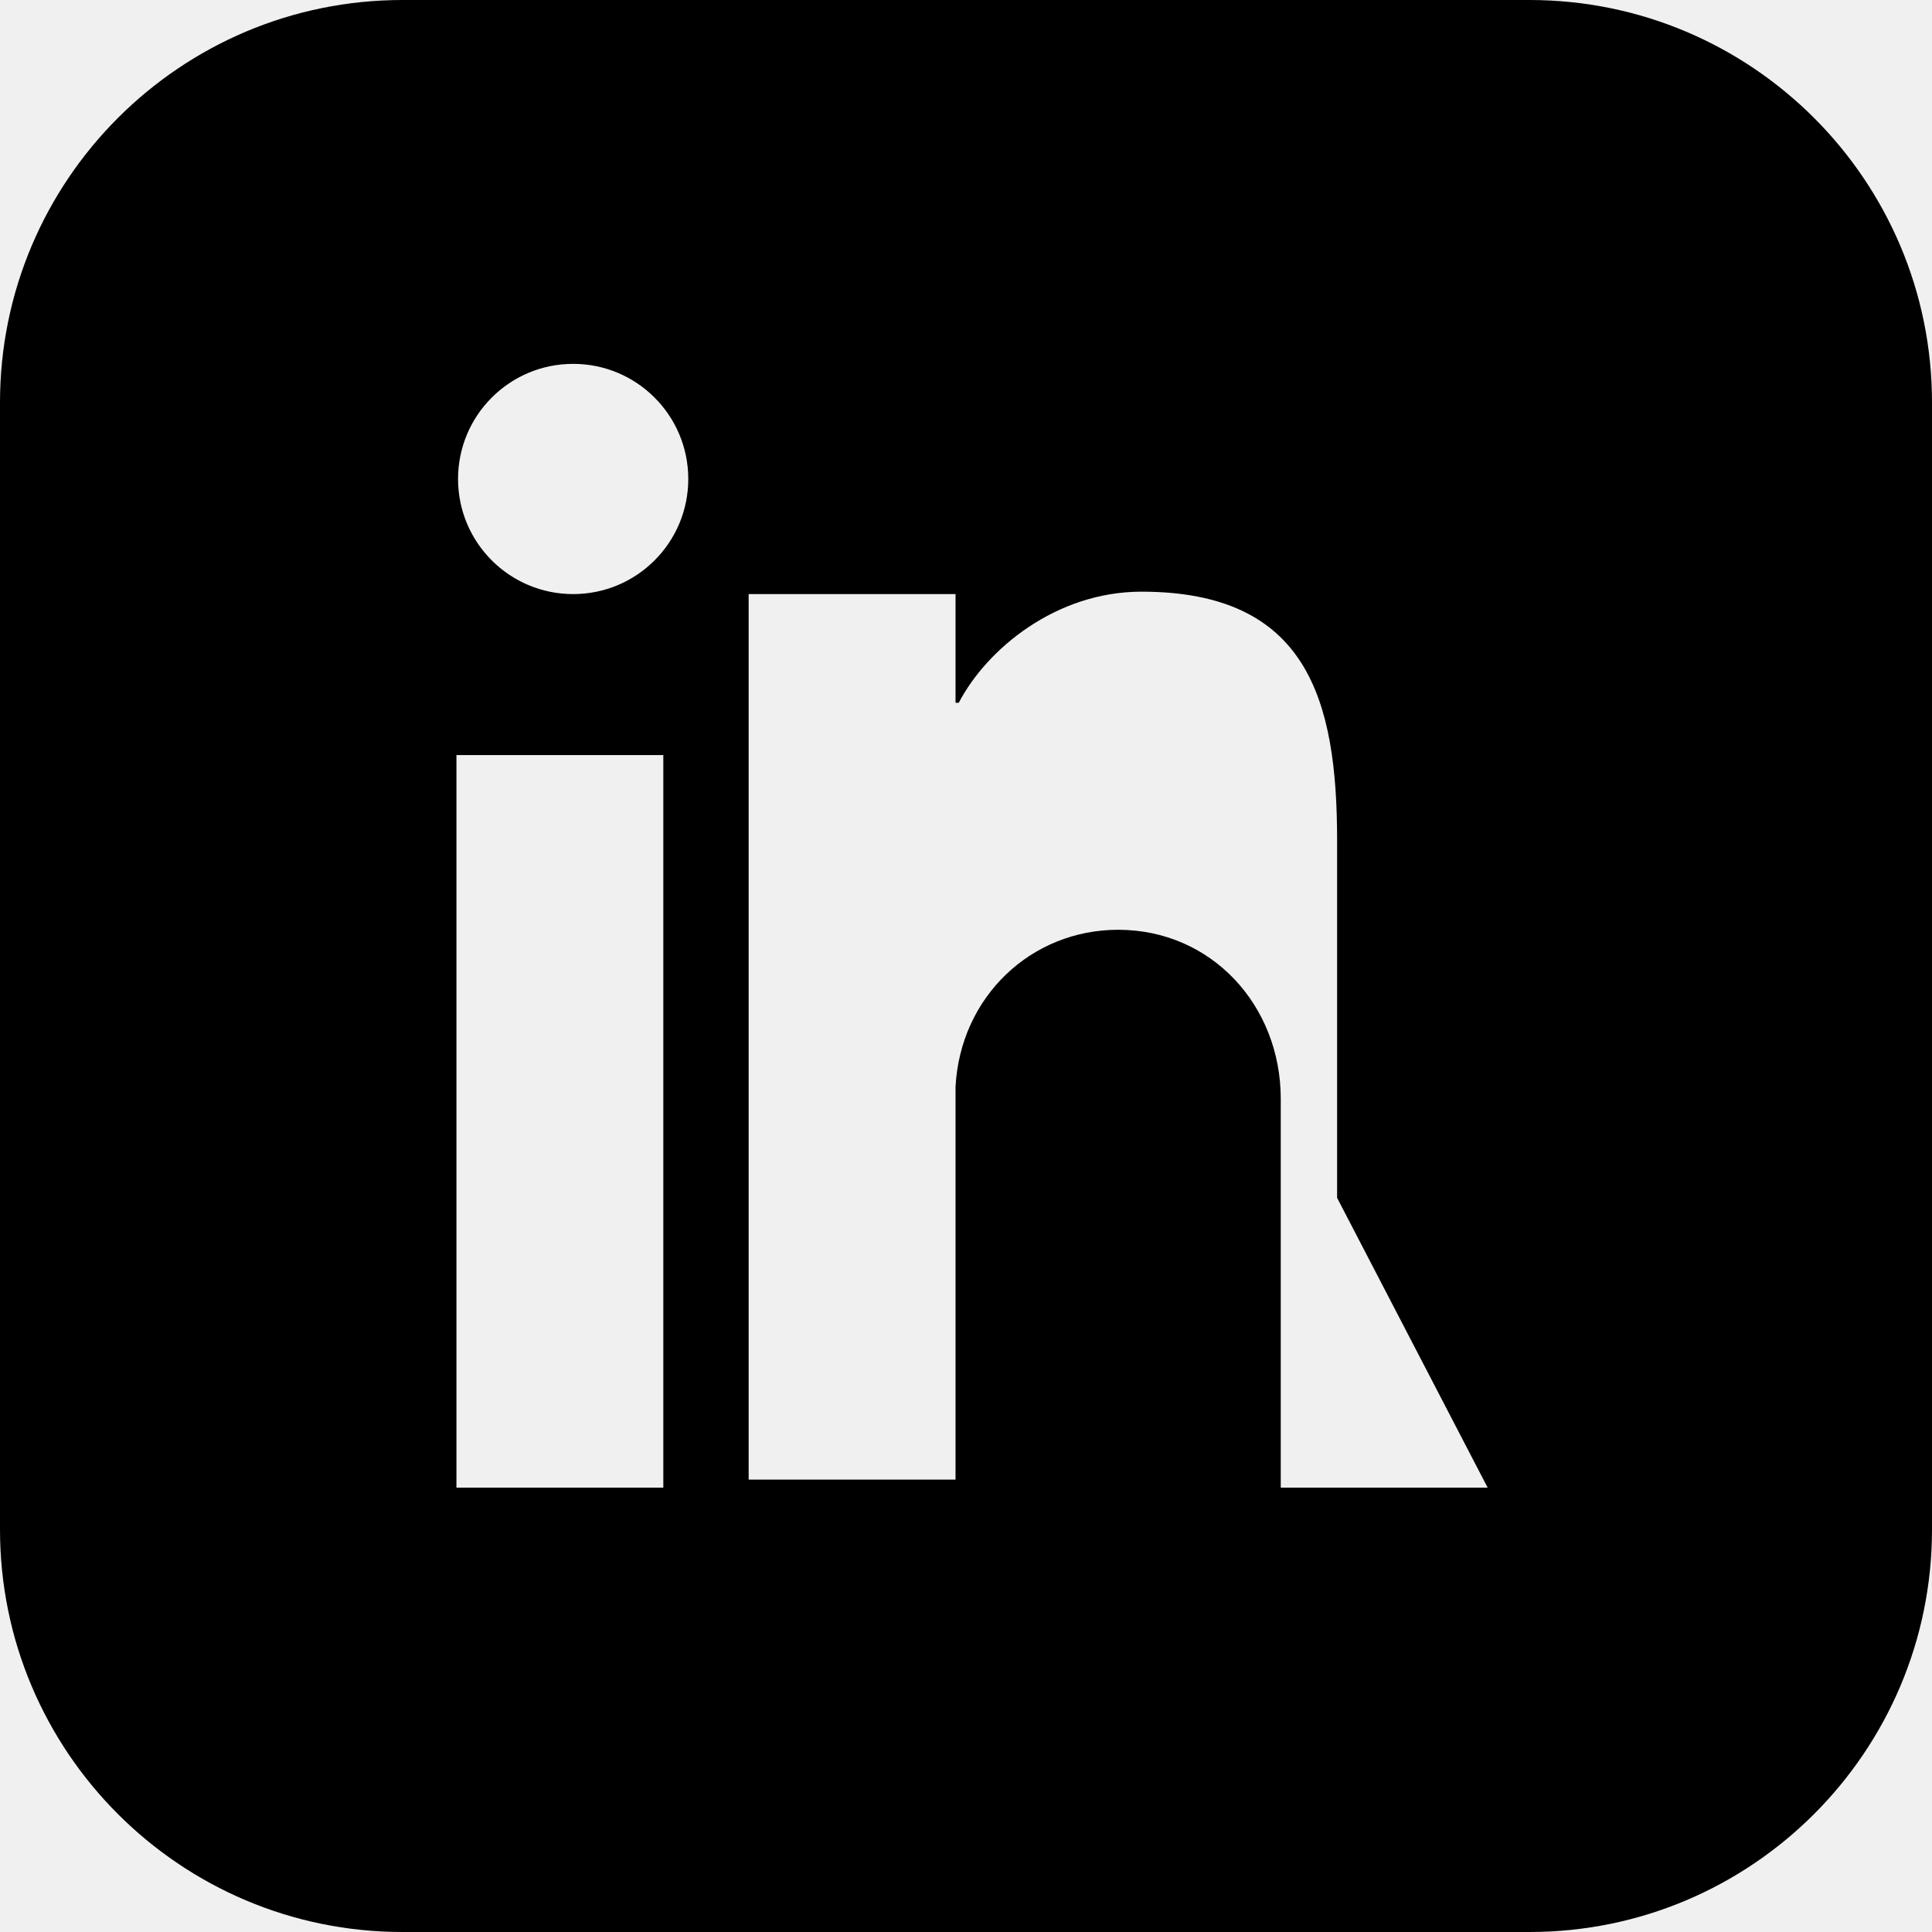
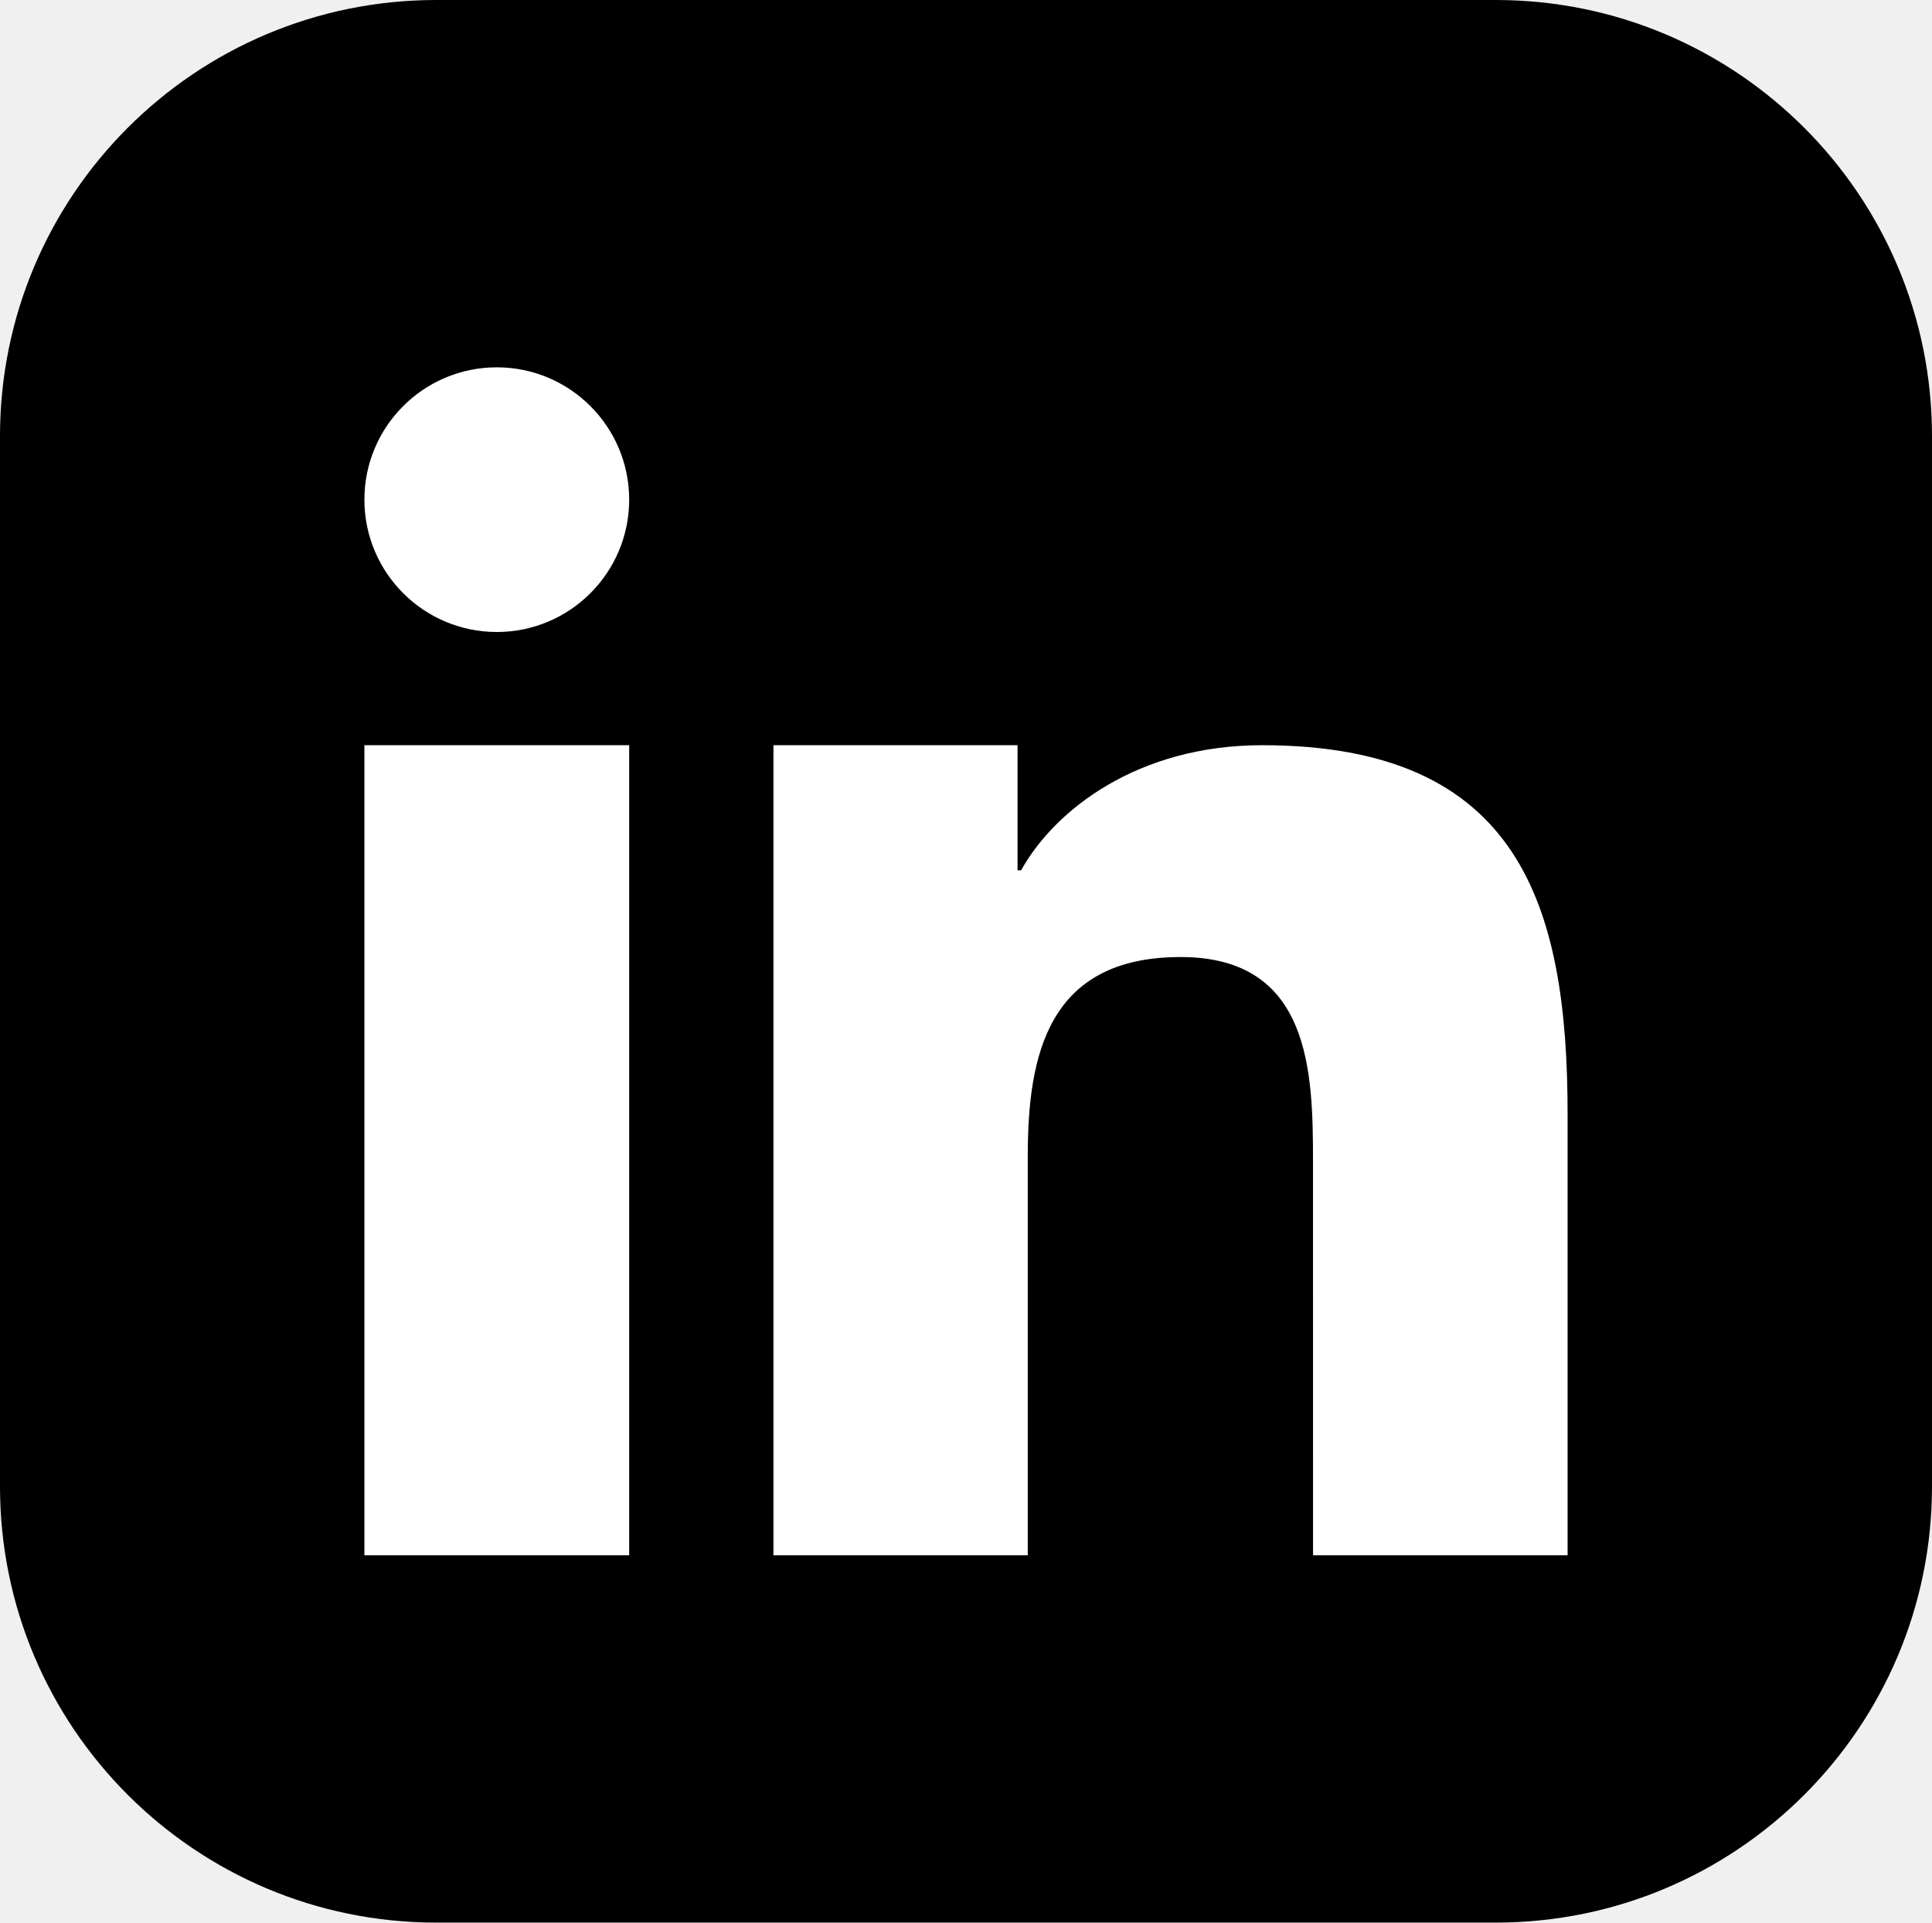
- <svg xmlns="http://www.w3.org/2000/svg" viewBox="0 0 24 24" fill="currentColor">
-   <path d="M19 0H5C2.24 0 0 2.24 0 5v14c0 2.76 2.24 5 5 5h14c2.76 0 5-2.24 5-5V5c0-2.76-2.24-5-5-5zM8.24 18.48H5.67v-9.1h2.57v9.1zM7.12 7.38c-.79 0-1.43-.64-1.43-1.43s.64-1.43 1.43-1.43c.79 0 1.43.64 1.43 1.43s-.64 1.43-1.43 1.43zM18.48 18.48h-2.57v-4.83c0-1.16-.86-2.1-2.02-2.1-1.08 0-1.96.83-2.02 1.95v4.88h-2.57V7.38h2.57v1.35h.04c.35-.67 1.21-1.38 2.27-1.38 2.06 0 2.43 1.34 2.43 3.09v4.44z" />
+ <svg xmlns="http://www.w3.org/2000/svg" shape-rendering="geometricPrecision" text-rendering="geometricPrecision" image-rendering="optimizeQuality" fill-rule="evenodd" clip-rule="evenodd" viewBox="0 0 512 509.64">
+   <rect width="512" height="509.64" rx="115.61" ry="115.61" />
+   <path fill="#fff" d="M204.97 197.54h64.69v33.16h.94c9.01-16.16 31.04-33.16 63.89-33.16 68.31 0 80.94 42.51 80.94 97.81v116.92h-67.46l-.01-104.13c0-23.81-.49-54.45-35.08-54.45-35.12 0-40.51 25.91-40.51 52.72v105.86h-67.4V197.54zm-38.23-65.09c0 19.36-15.72 35.08-35.08 35.08-19.37 0-35.09-15.72-35.09-35.08 0-19.37 15.72-35.08 35.09-35.08 19.36 0 35.08 15.71 35.08 35.08zm-70.17 65.09h70.17v214.73H96.57V197.54z" />
</svg>
